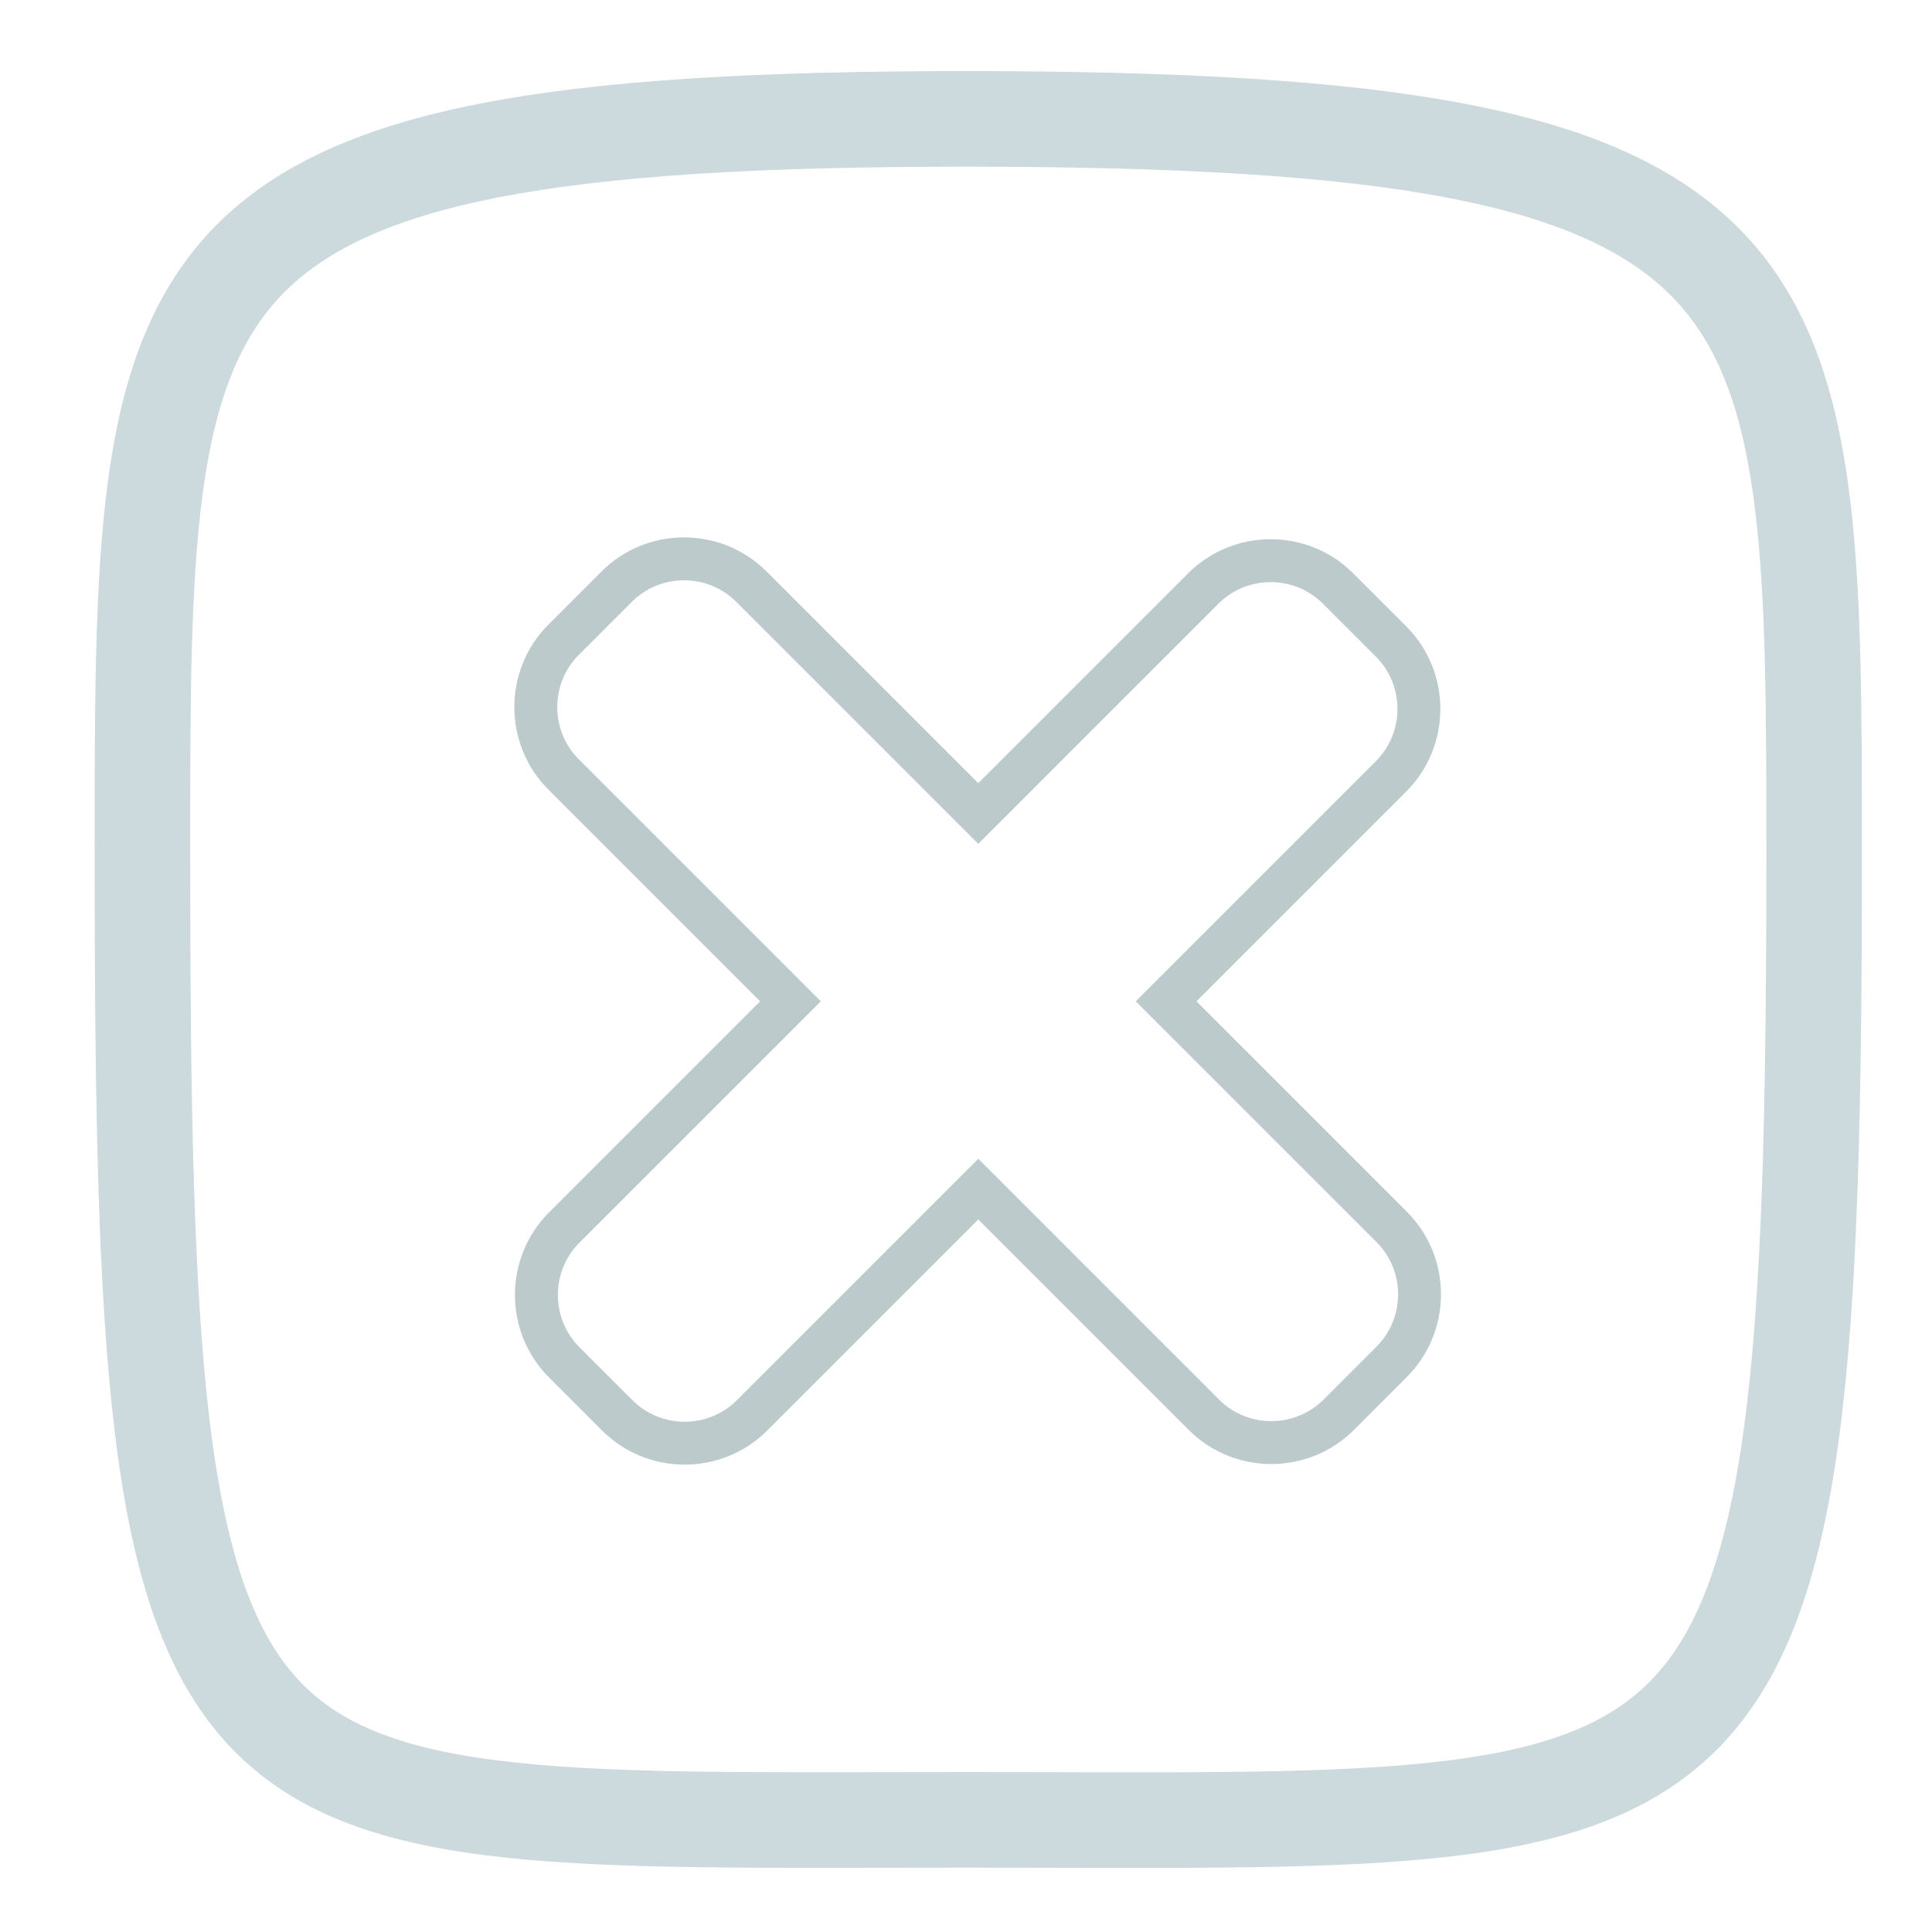
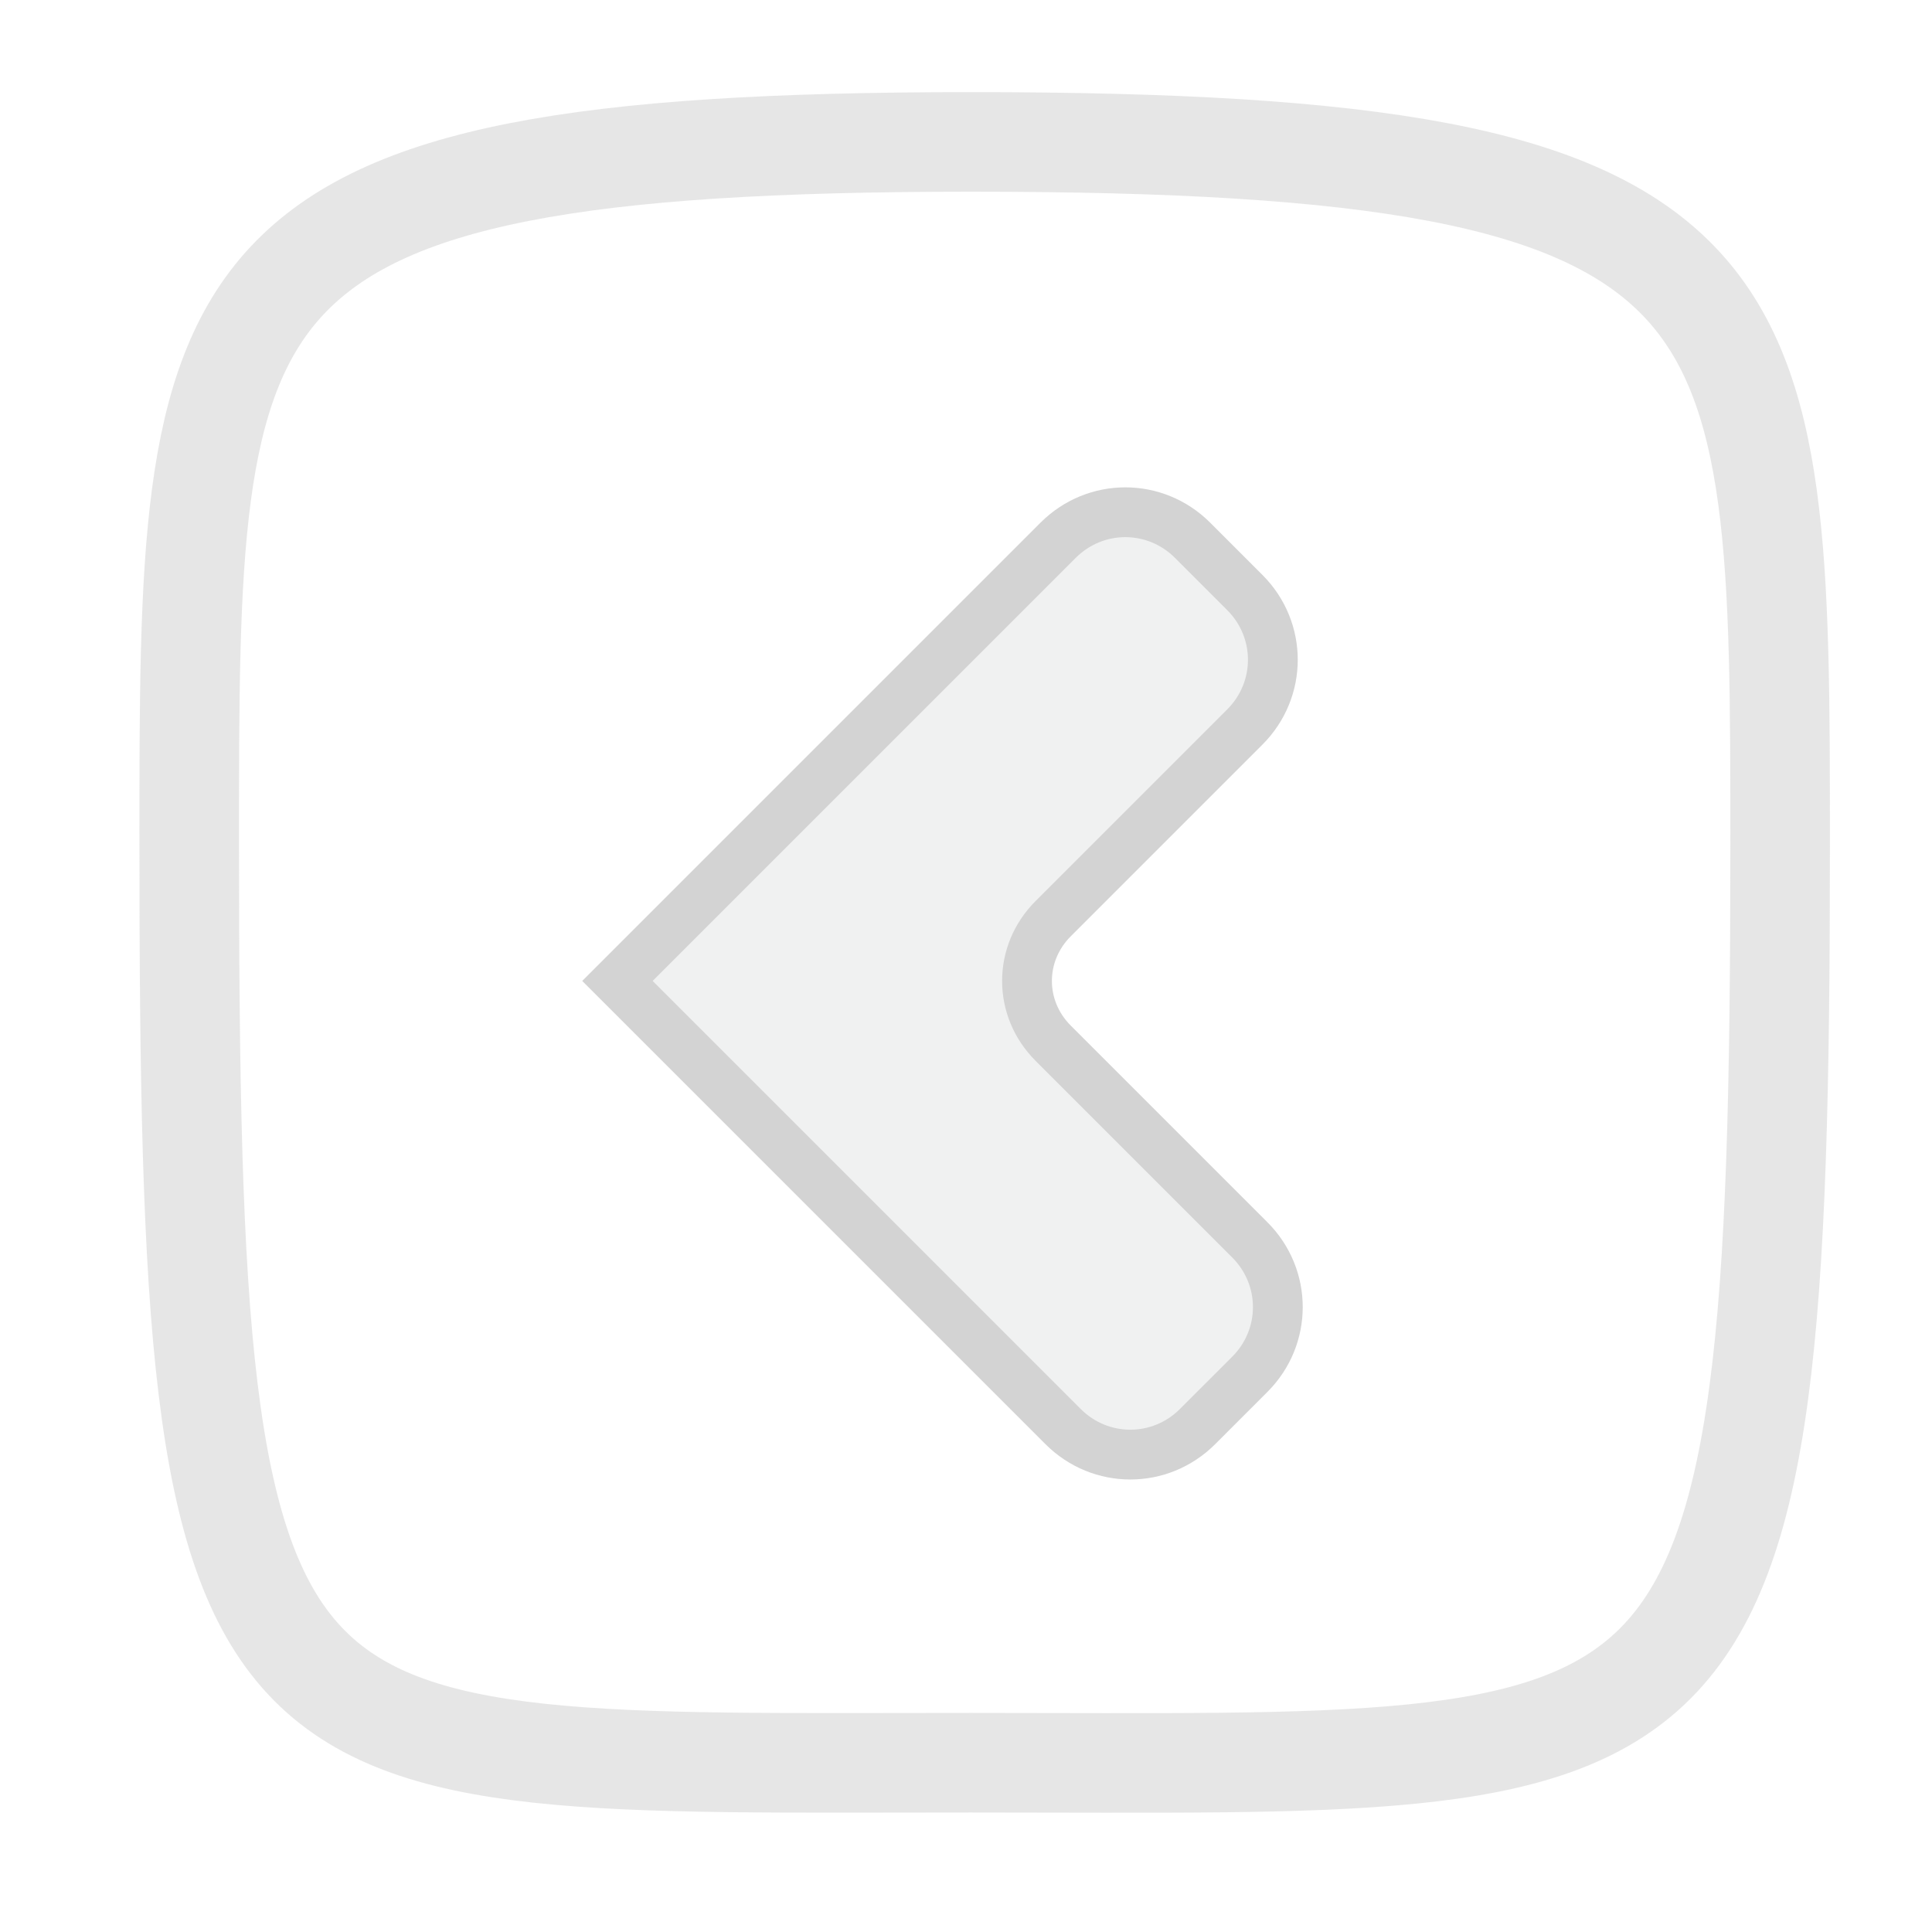
- <svg xmlns="http://www.w3.org/2000/svg" version="1.1" x="0px" y="0px" viewBox="0 0 175 175" style="enable-background:new 0 0 175 175;" xml:space="preserve">
-   <g id="CLOSEBUTTON_x5F_Down">
-     <path style="fill:none;stroke:#CCDADD;stroke-width:8.657;stroke-miterlimit:10;" d="M87.369,164.843   c-69.907,0-74.468,3.433-74.468-87.64c0-53.405-0.113-66.434,74.468-66.434c76.993,0,76.954,13.029,76.954,66.95   C164.323,168.732,158.353,164.843,87.369,164.843z" />
-     <path style="fill:none;stroke:#BCCACC;stroke-width:3.886;stroke-miterlimit:10;" d="M108.996,53.303L88.612,73.687l-20.55-20.55   c-3.355-3.355-8.846-3.355-12.201,0l-4.811,4.811c-3.355,3.355-3.355,8.846,0,12.201l20.55,20.55l-20.496,20.496   c-3.355,3.355-3.355,8.846,0,12.201l4.811,4.811c3.355,3.355,8.846,3.355,12.201,0l20.496-20.496l20.442,20.442   c3.355,3.355,8.846,3.355,12.201,0l4.811-4.811c3.355-3.355,3.355-8.846,0-12.201l-20.442-20.442l20.384-20.384   c3.355-3.355,3.355-8.846,0-12.201l-4.811-4.811C117.842,49.947,112.351,49.947,108.996,53.303z" />
+ <svg xmlns="http://www.w3.org/2000/svg" version="1.1" id="CLOSEBUTTON_x5F_On" x="0px" y="0px" viewBox="0 0 77.6 77.6" style="enable-background:new 0 0 77.6 77.6;" xml:space="preserve">
+   <style type="text/css">
+ 	.st0{opacity:0.25;enable-background:new    ;}
+ 	.st1{fill:#C4C6C6;stroke:#D1D1D1;stroke-width:0.5;stroke-miterlimit:10;}
+ 	.st2{opacity:0.5;fill:none;stroke:#CECECE;stroke-width:4;stroke-miterlimit:10;enable-background:new    ;}
+ 	.st3{fill:none;stroke:#D3D3D3;stroke-width:2;stroke-miterlimit:10;}
+ </style>
+   <g class="st0">
+     <path class="st1" d="M50.2,49.8l-7.9-7.9c-1.4-1.4-1.4-3.6,0-5l7.7-7.7c1.5-1.5,1.5-3.9,0-5.4l-2.1-2.1c-1.5-1.5-3.9-1.5-5.4,0   L24.8,39.4l17.9,17.9c1.5,1.5,3.9,1.5,5.4,0l2.1-2.1C51.7,53.7,51.7,51.3,50.2,49.8z" />
  </g>
-   <g id="Layer_1">
- </g>
+   <path class="st2" d="M39,70.8c-29.5,0-31.4,1.4-31.4-37c0-22.6,0-28.1,31.4-28.1c32.5,0,32.5,5.5,32.5,28.3  C71.5,72.4,69,70.8,39,70.8z" />
+   <g>
+     <path class="st3" d="M50.2,49.8l-7.9-7.9c-1.4-1.4-1.4-3.6,0-5l7.7-7.7c1.5-1.5,1.5-3.9,0-5.4l-2.1-2.1c-1.5-1.5-3.9-1.5-5.4,0   L24.8,39.4l17.9,17.9c1.5,1.5,3.9,1.5,5.4,0l2.1-2.1C51.7,53.7,51.7,51.3,50.2,49.8z" />
+   </g>
</svg>
